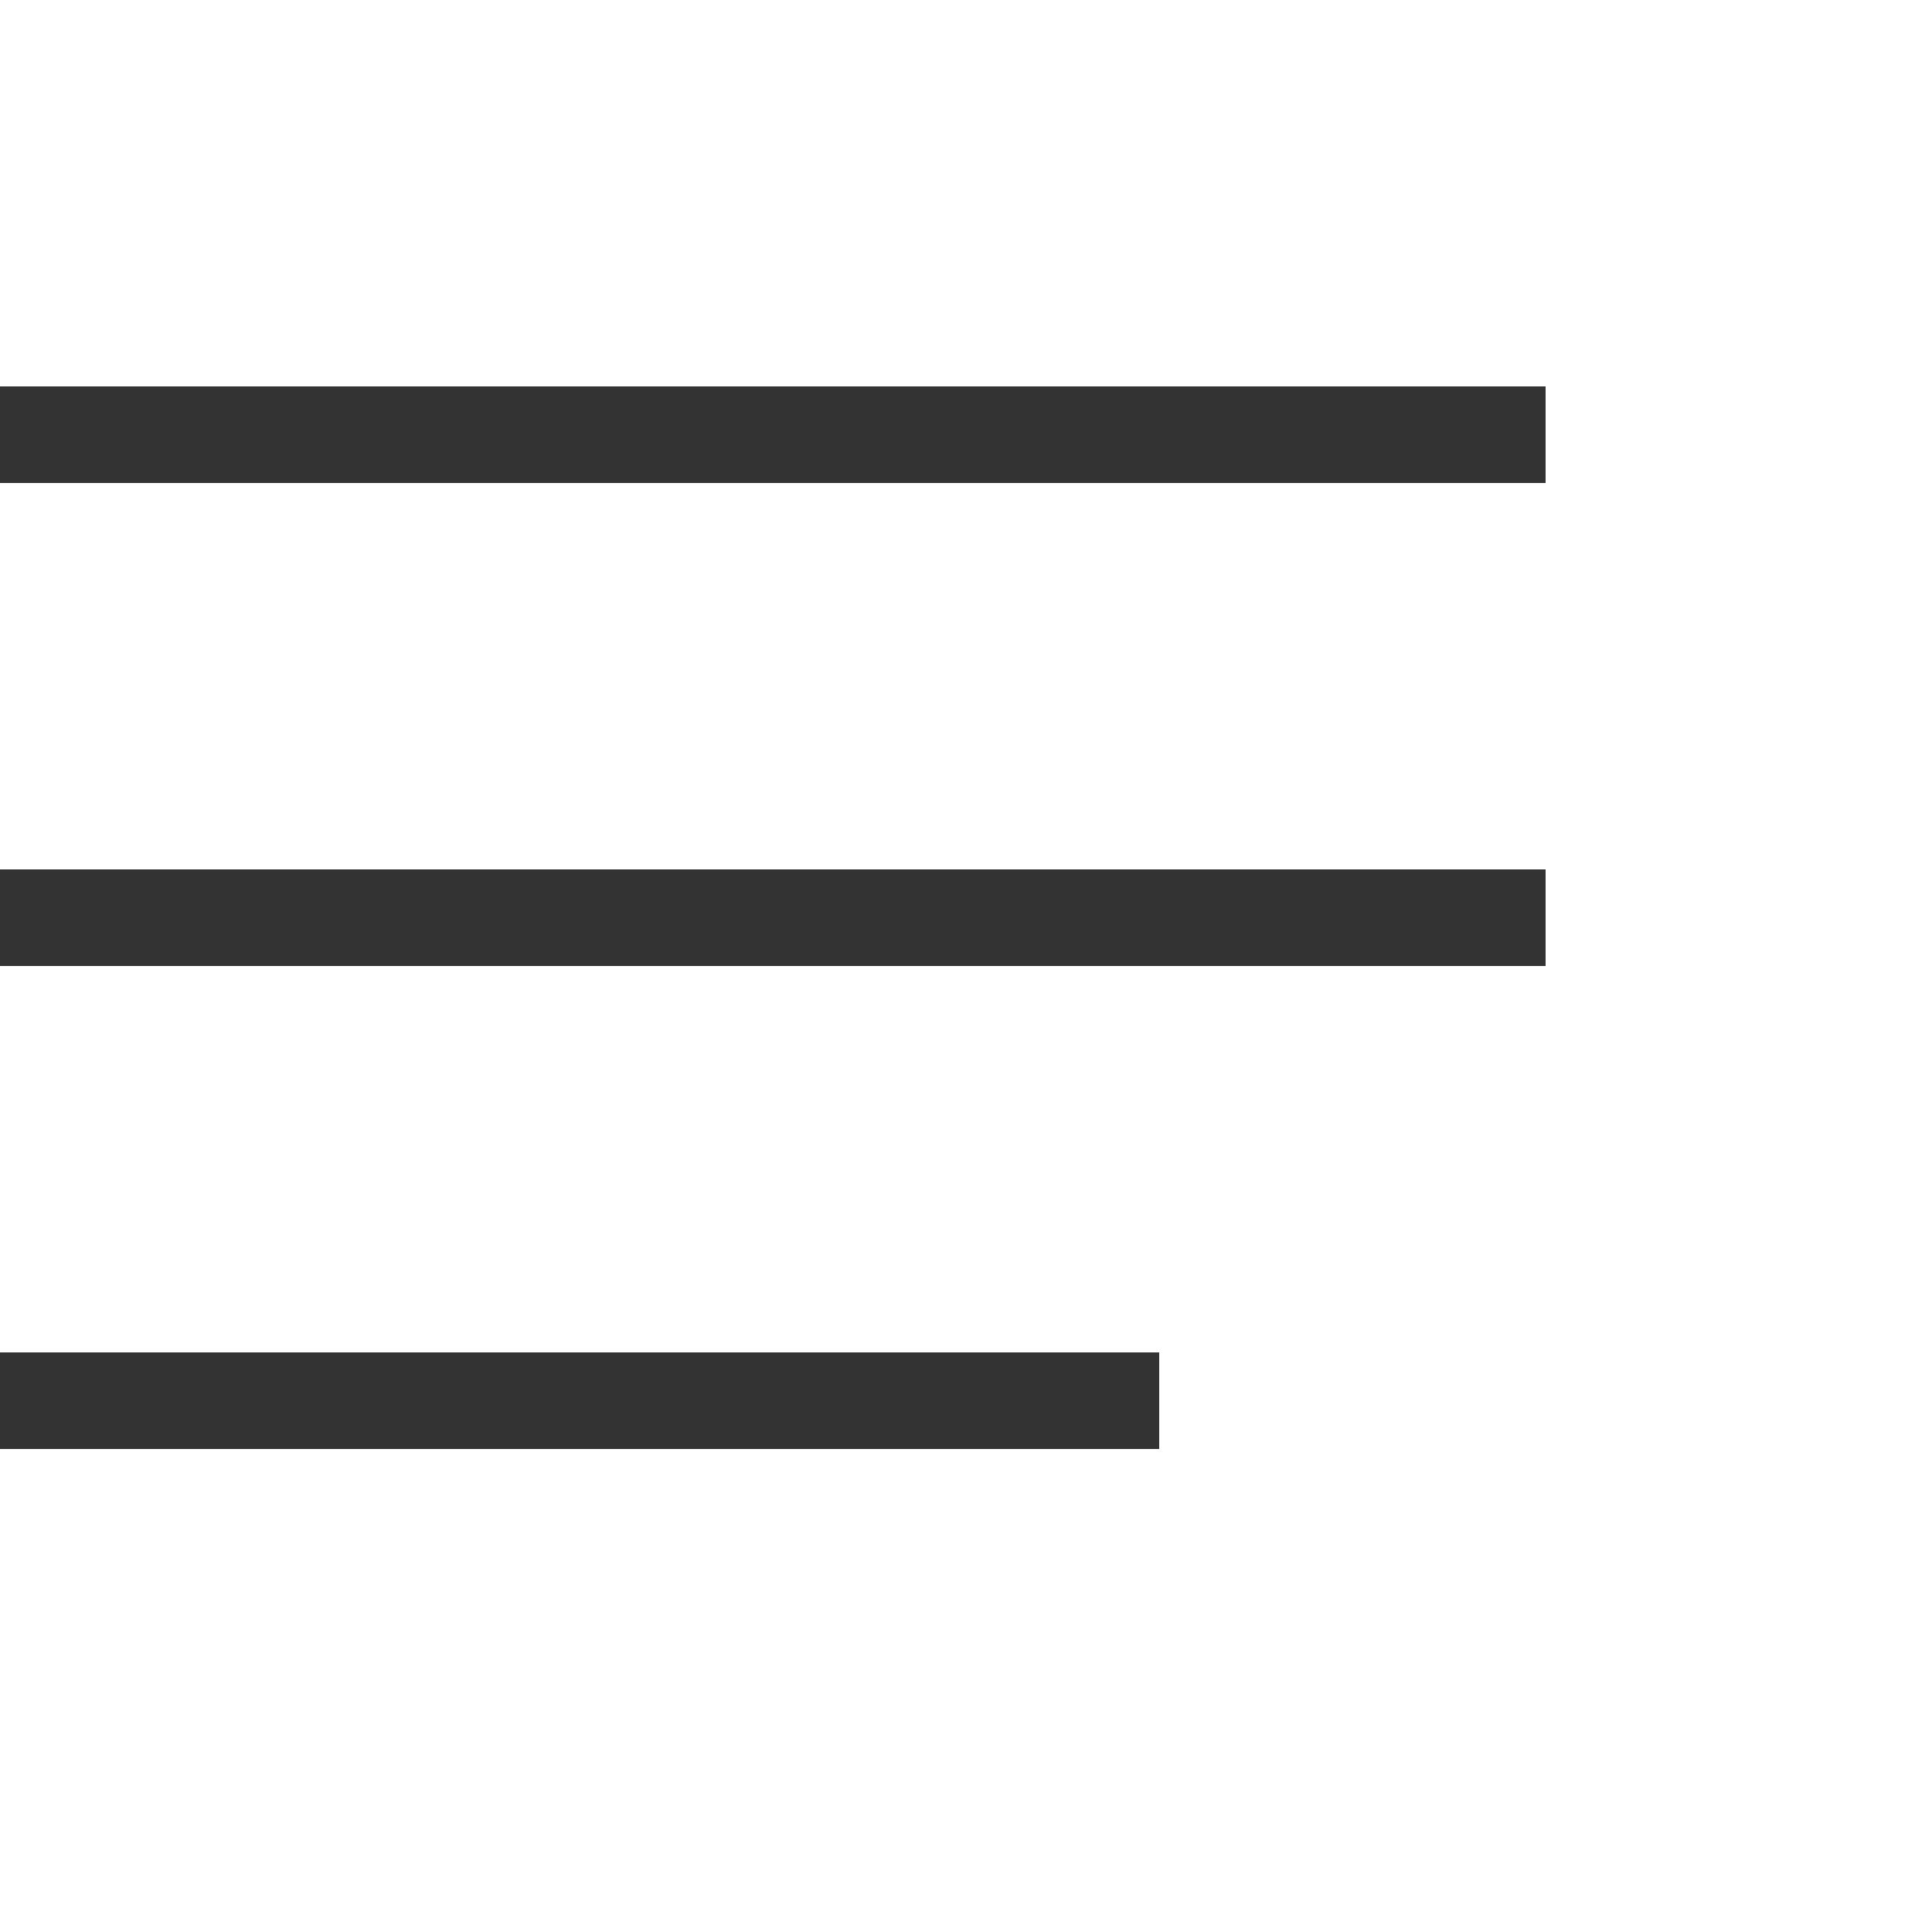
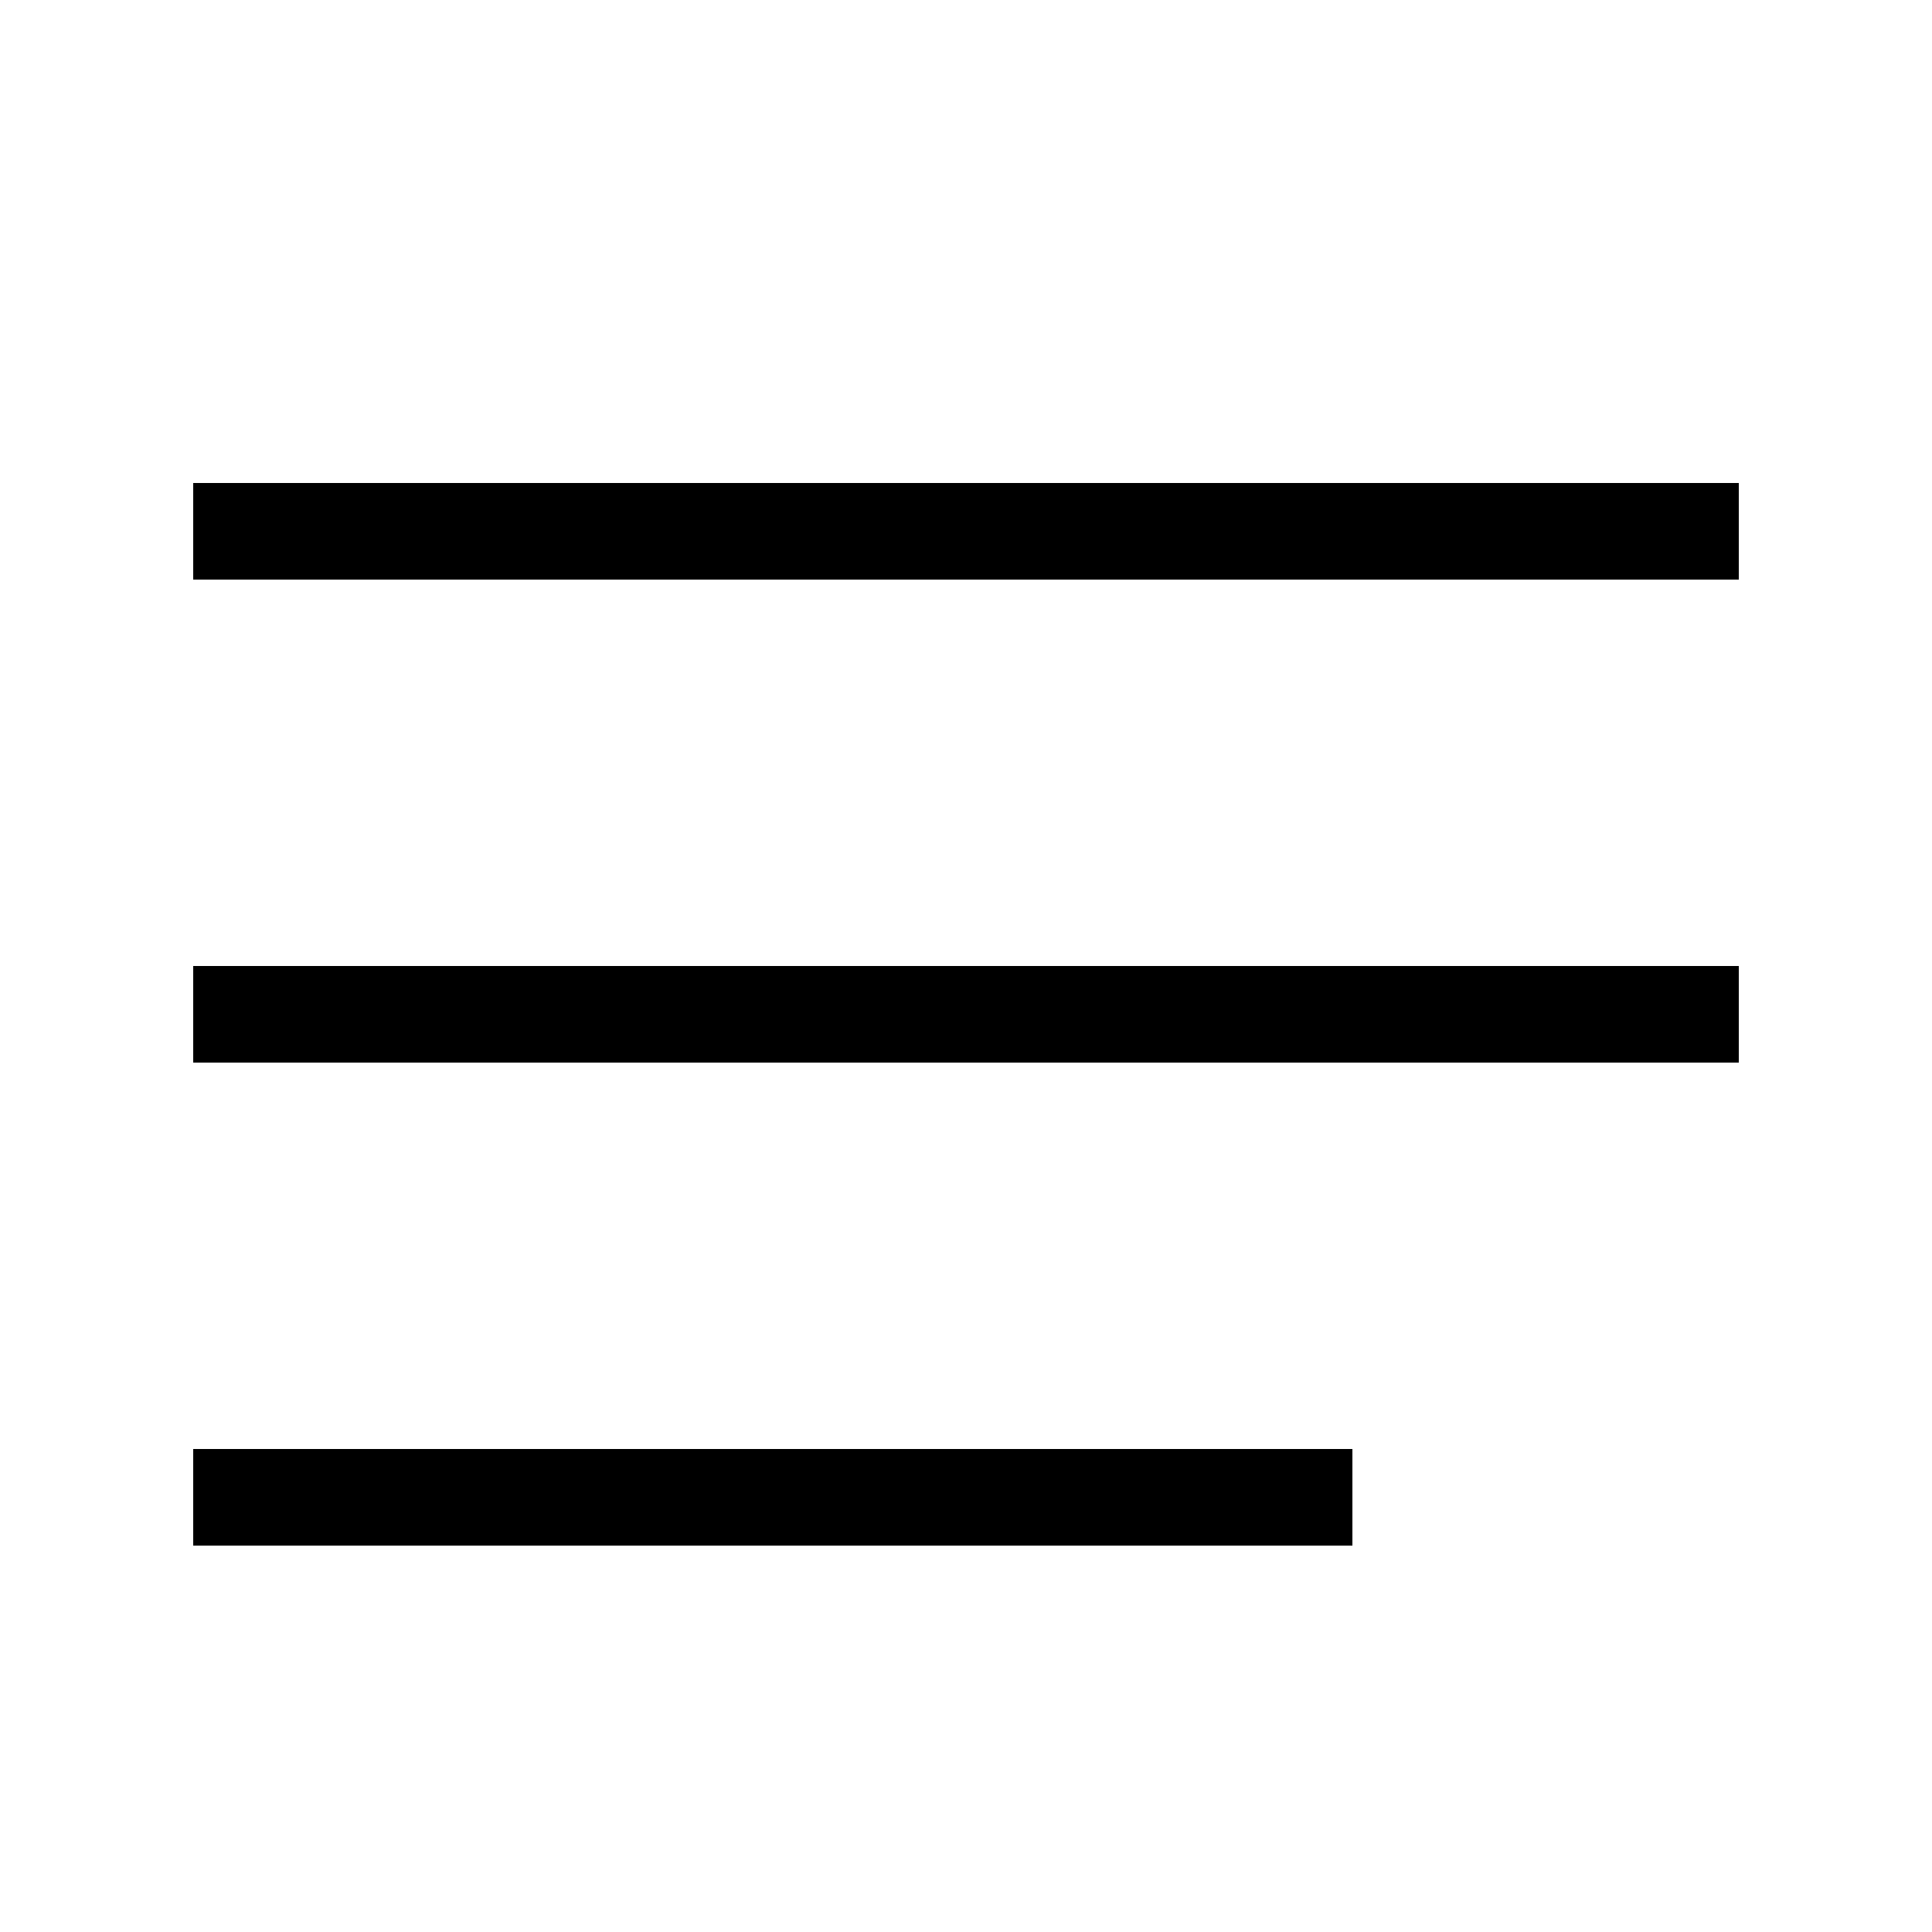
- <svg xmlns="http://www.w3.org/2000/svg" width="20px" height="20px" viewBox="0 0 20 20" version="1.1">
-   <defs />
-   <g id="Page-3" stroke="none" stroke-width="1" fill="none" fill-rule="evenodd" opacity="0.8">
-     <g id="Icons" transform="translate(-17, -16)" fill="#000000">
-       <path d="M17,20 L33,20 L33,31 L17,31 L17,20 Z M29,26 L33,26 L33,31 L29,31 L29,26 Z M29,21 L33,21 L33,25 L29,25 L29,21 Z M17,21 L29,21 L29,25 L17,25 L17,21 Z M17,26 L29,26 L29,30 L17,30 L17,26 Z" id="Combined-Shape" />
-     </g>
-   </g>
+ <svg xmlns="http://www.w3.org/2000/svg" width="20" height="20" viewBox="0 0 20 20">
+   <path d="M14,15 L14,16 L2,16 L2,15 L14,15 Z M18,5 L18,6 L2,6 L2,5 L18,5 Z M2,11 L2,10 L18,10 L18,11 L2,11 Z" />
</svg>
